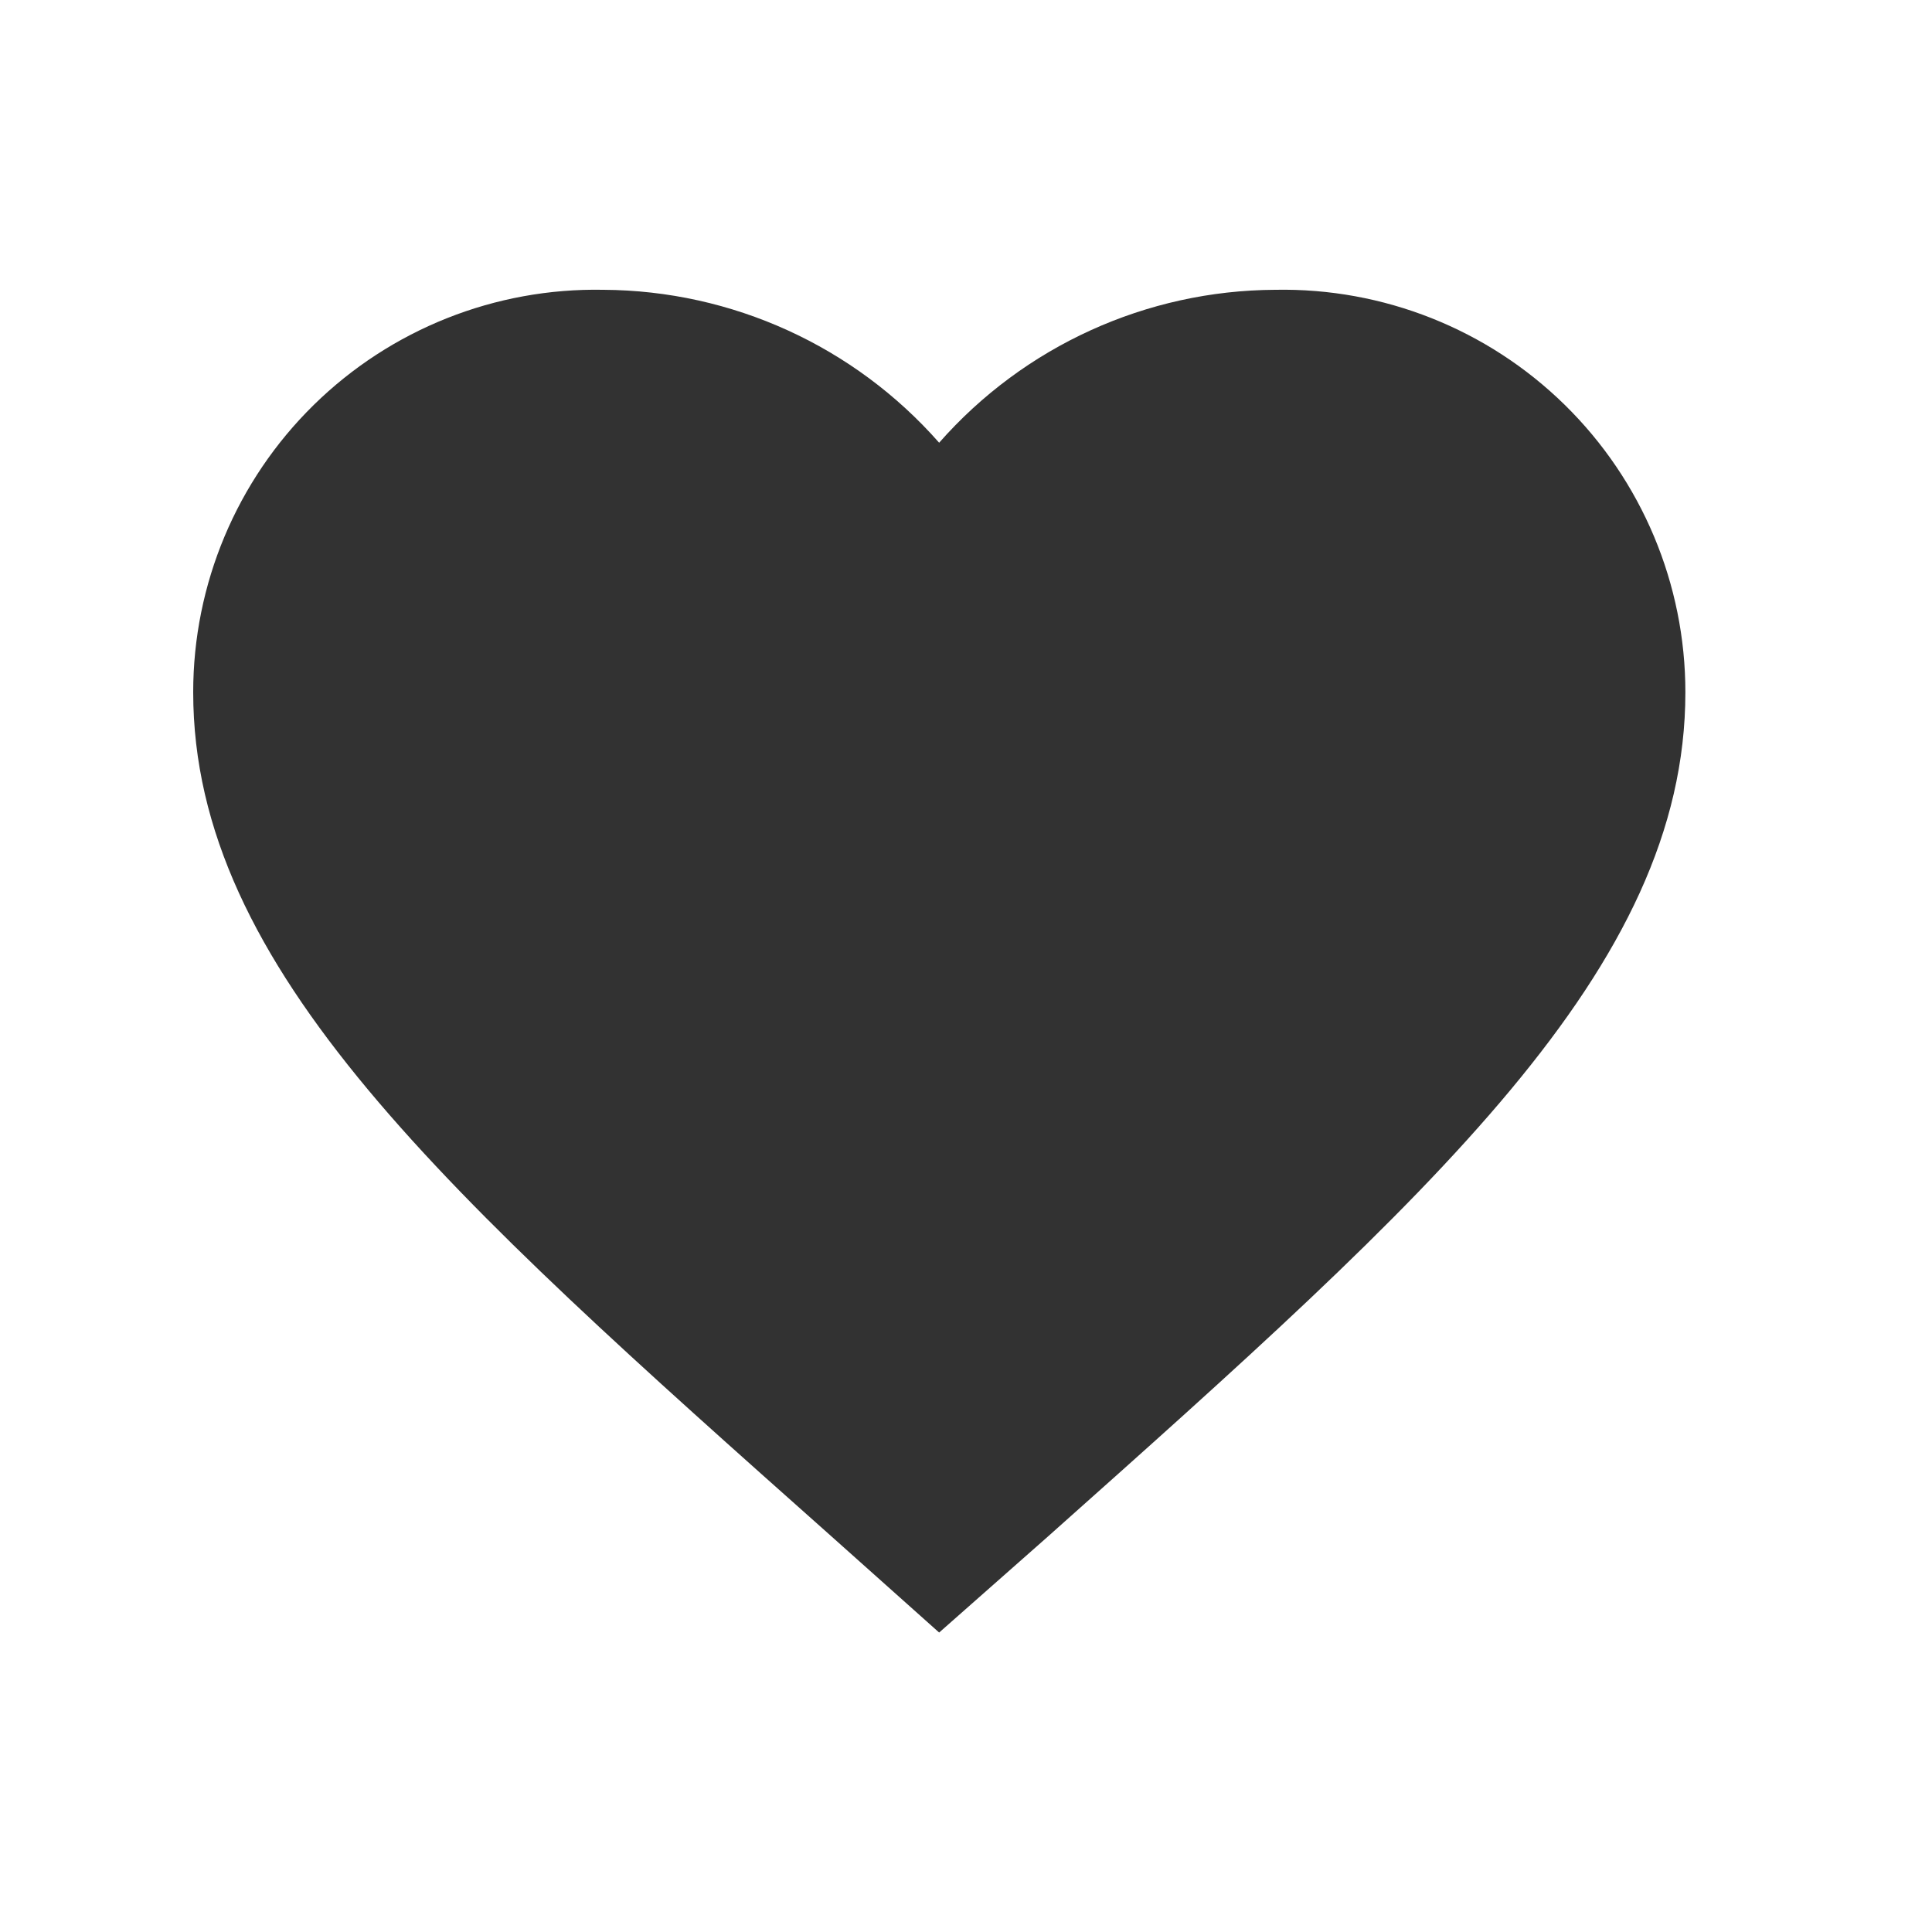
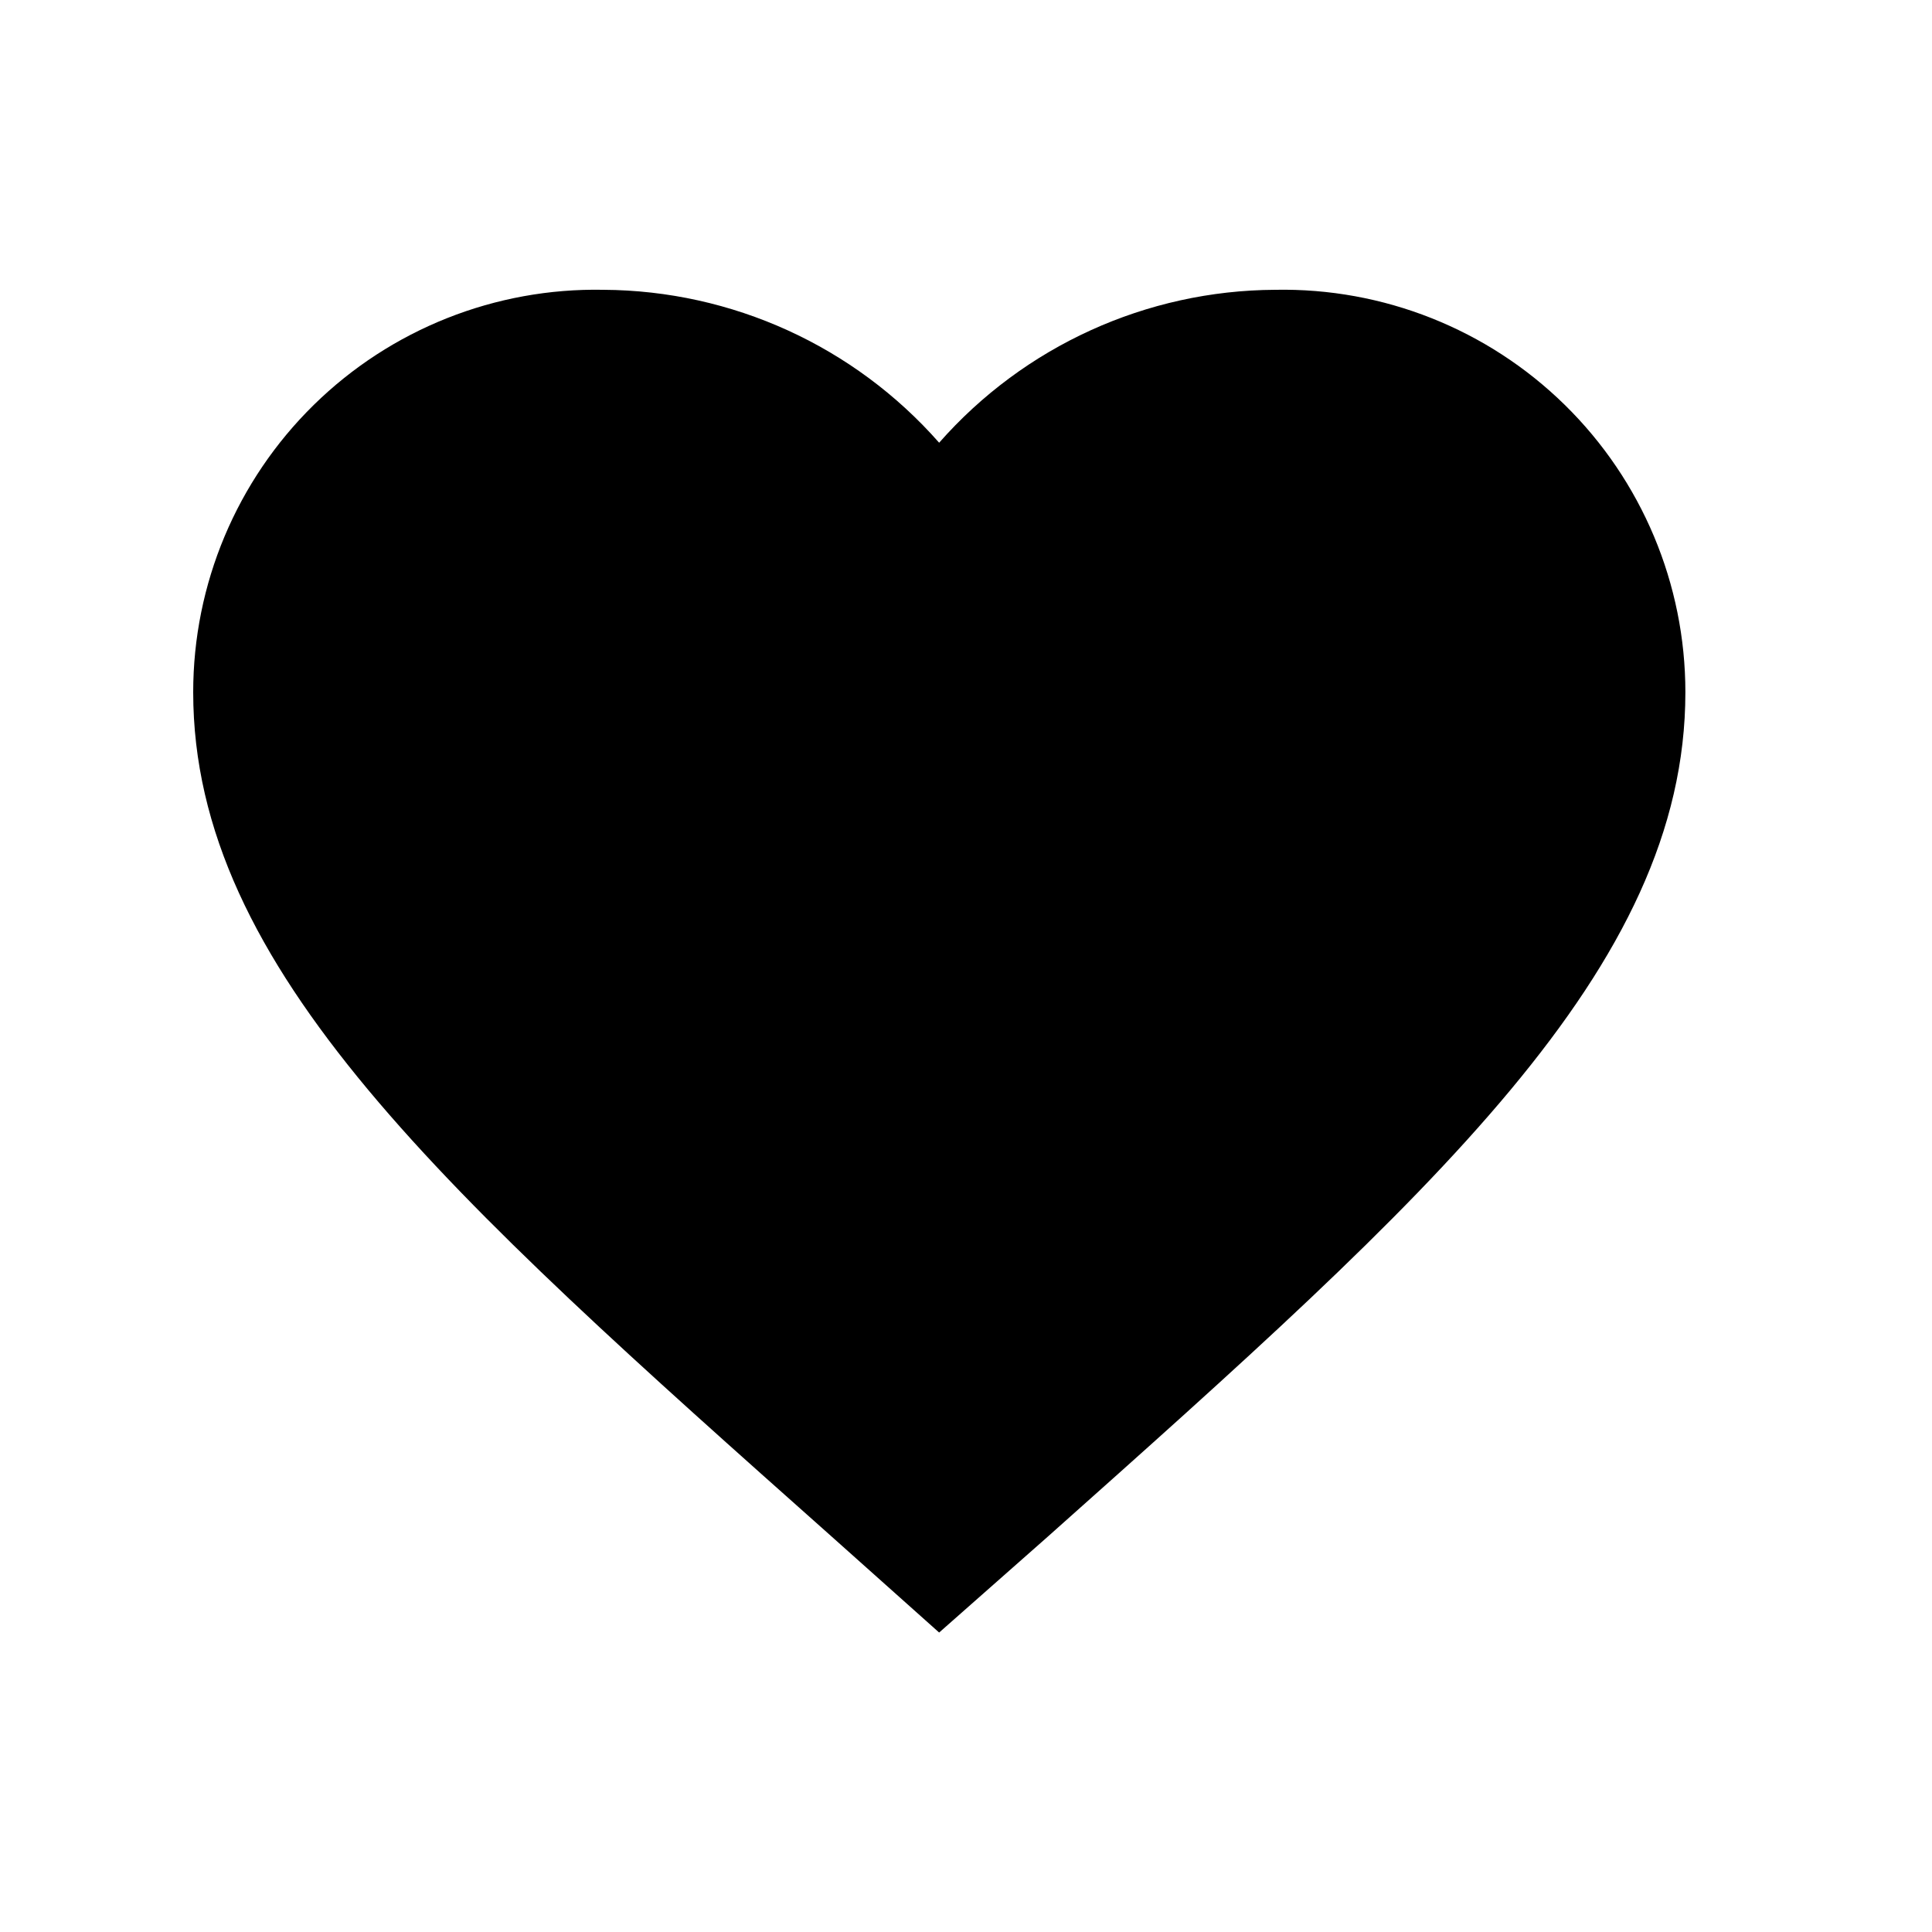
<svg xmlns="http://www.w3.org/2000/svg" id="icon_action_favorite_24px" data-name="icon/action/favorite_24px" width="20" height="20" viewBox="0 0 20 20">
  <rect id="Boundary" width="20" height="20" fill="none" />
-   <path id="_Color" data-name=" ↳Color" d="M7.722,13.9l-1.12-1C2.626,9.363,0,7.03,0,4.166A4.166,4.166,0,0,1,4.247,0,4.662,4.662,0,0,1,7.722,1.583,4.662,4.662,0,0,1,11.2,0a4.166,4.166,0,0,1,4.247,4.166c0,2.863-2.626,5.2-6.6,8.741Z" transform="translate(2 3)" fill="#323232" />
+   <path id="_Color" data-name=" ↳Color" d="M7.722,13.9l-1.12-1C2.626,9.363,0,7.03,0,4.166A4.166,4.166,0,0,1,4.247,0,4.662,4.662,0,0,1,7.722,1.583,4.662,4.662,0,0,1,11.2,0a4.166,4.166,0,0,1,4.247,4.166c0,2.863-2.626,5.2-6.6,8.741Z" transform="translate(2 3)" fill="currentColor" />
</svg>
